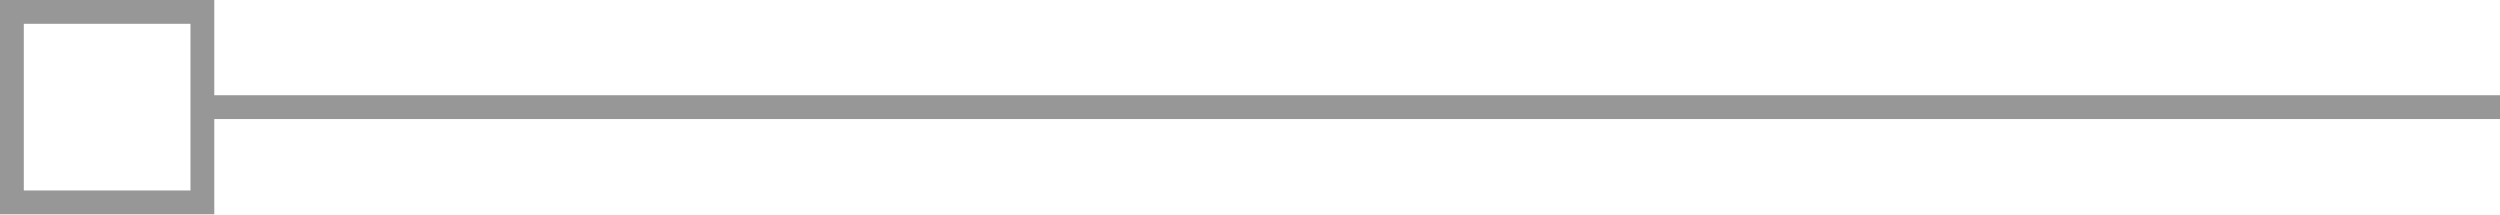
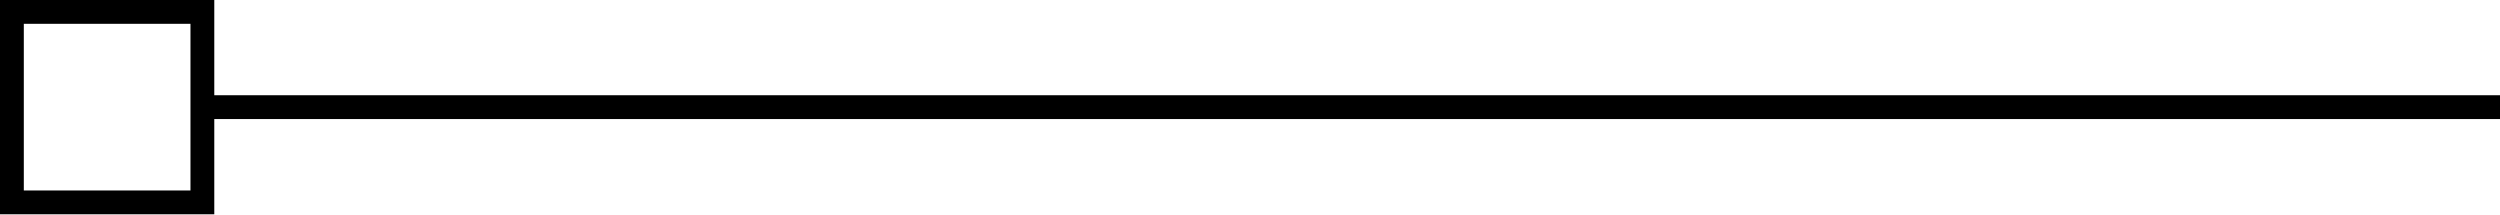
<svg xmlns="http://www.w3.org/2000/svg" width="105px" height="9px" viewBox="0 0 105 9" version="1.1">
-   <g id="页面-1" stroke="none" stroke-width="1" fill="none" fill-rule="evenodd">
-     <path id="直线" d="M9,0 L9,4 L105,4 L105,5 L9,5 L9,9 L0,9 L0,0 L9,0 Z M8,1 L1,1 L1,8 L8,8 L8,1 Z" fill="#979797" fill-rule="nonzero" />
-   </g>
+   <path d="M9,0 L9,4 L105,4 L105,5 L9,5 L9,9 L0,9 L0,0 L9,0 Z M8,1 L1,1 L1,8 L8,8 L8,1 Z" fill="inherit" fill-rule="nonzero" />
</svg>
